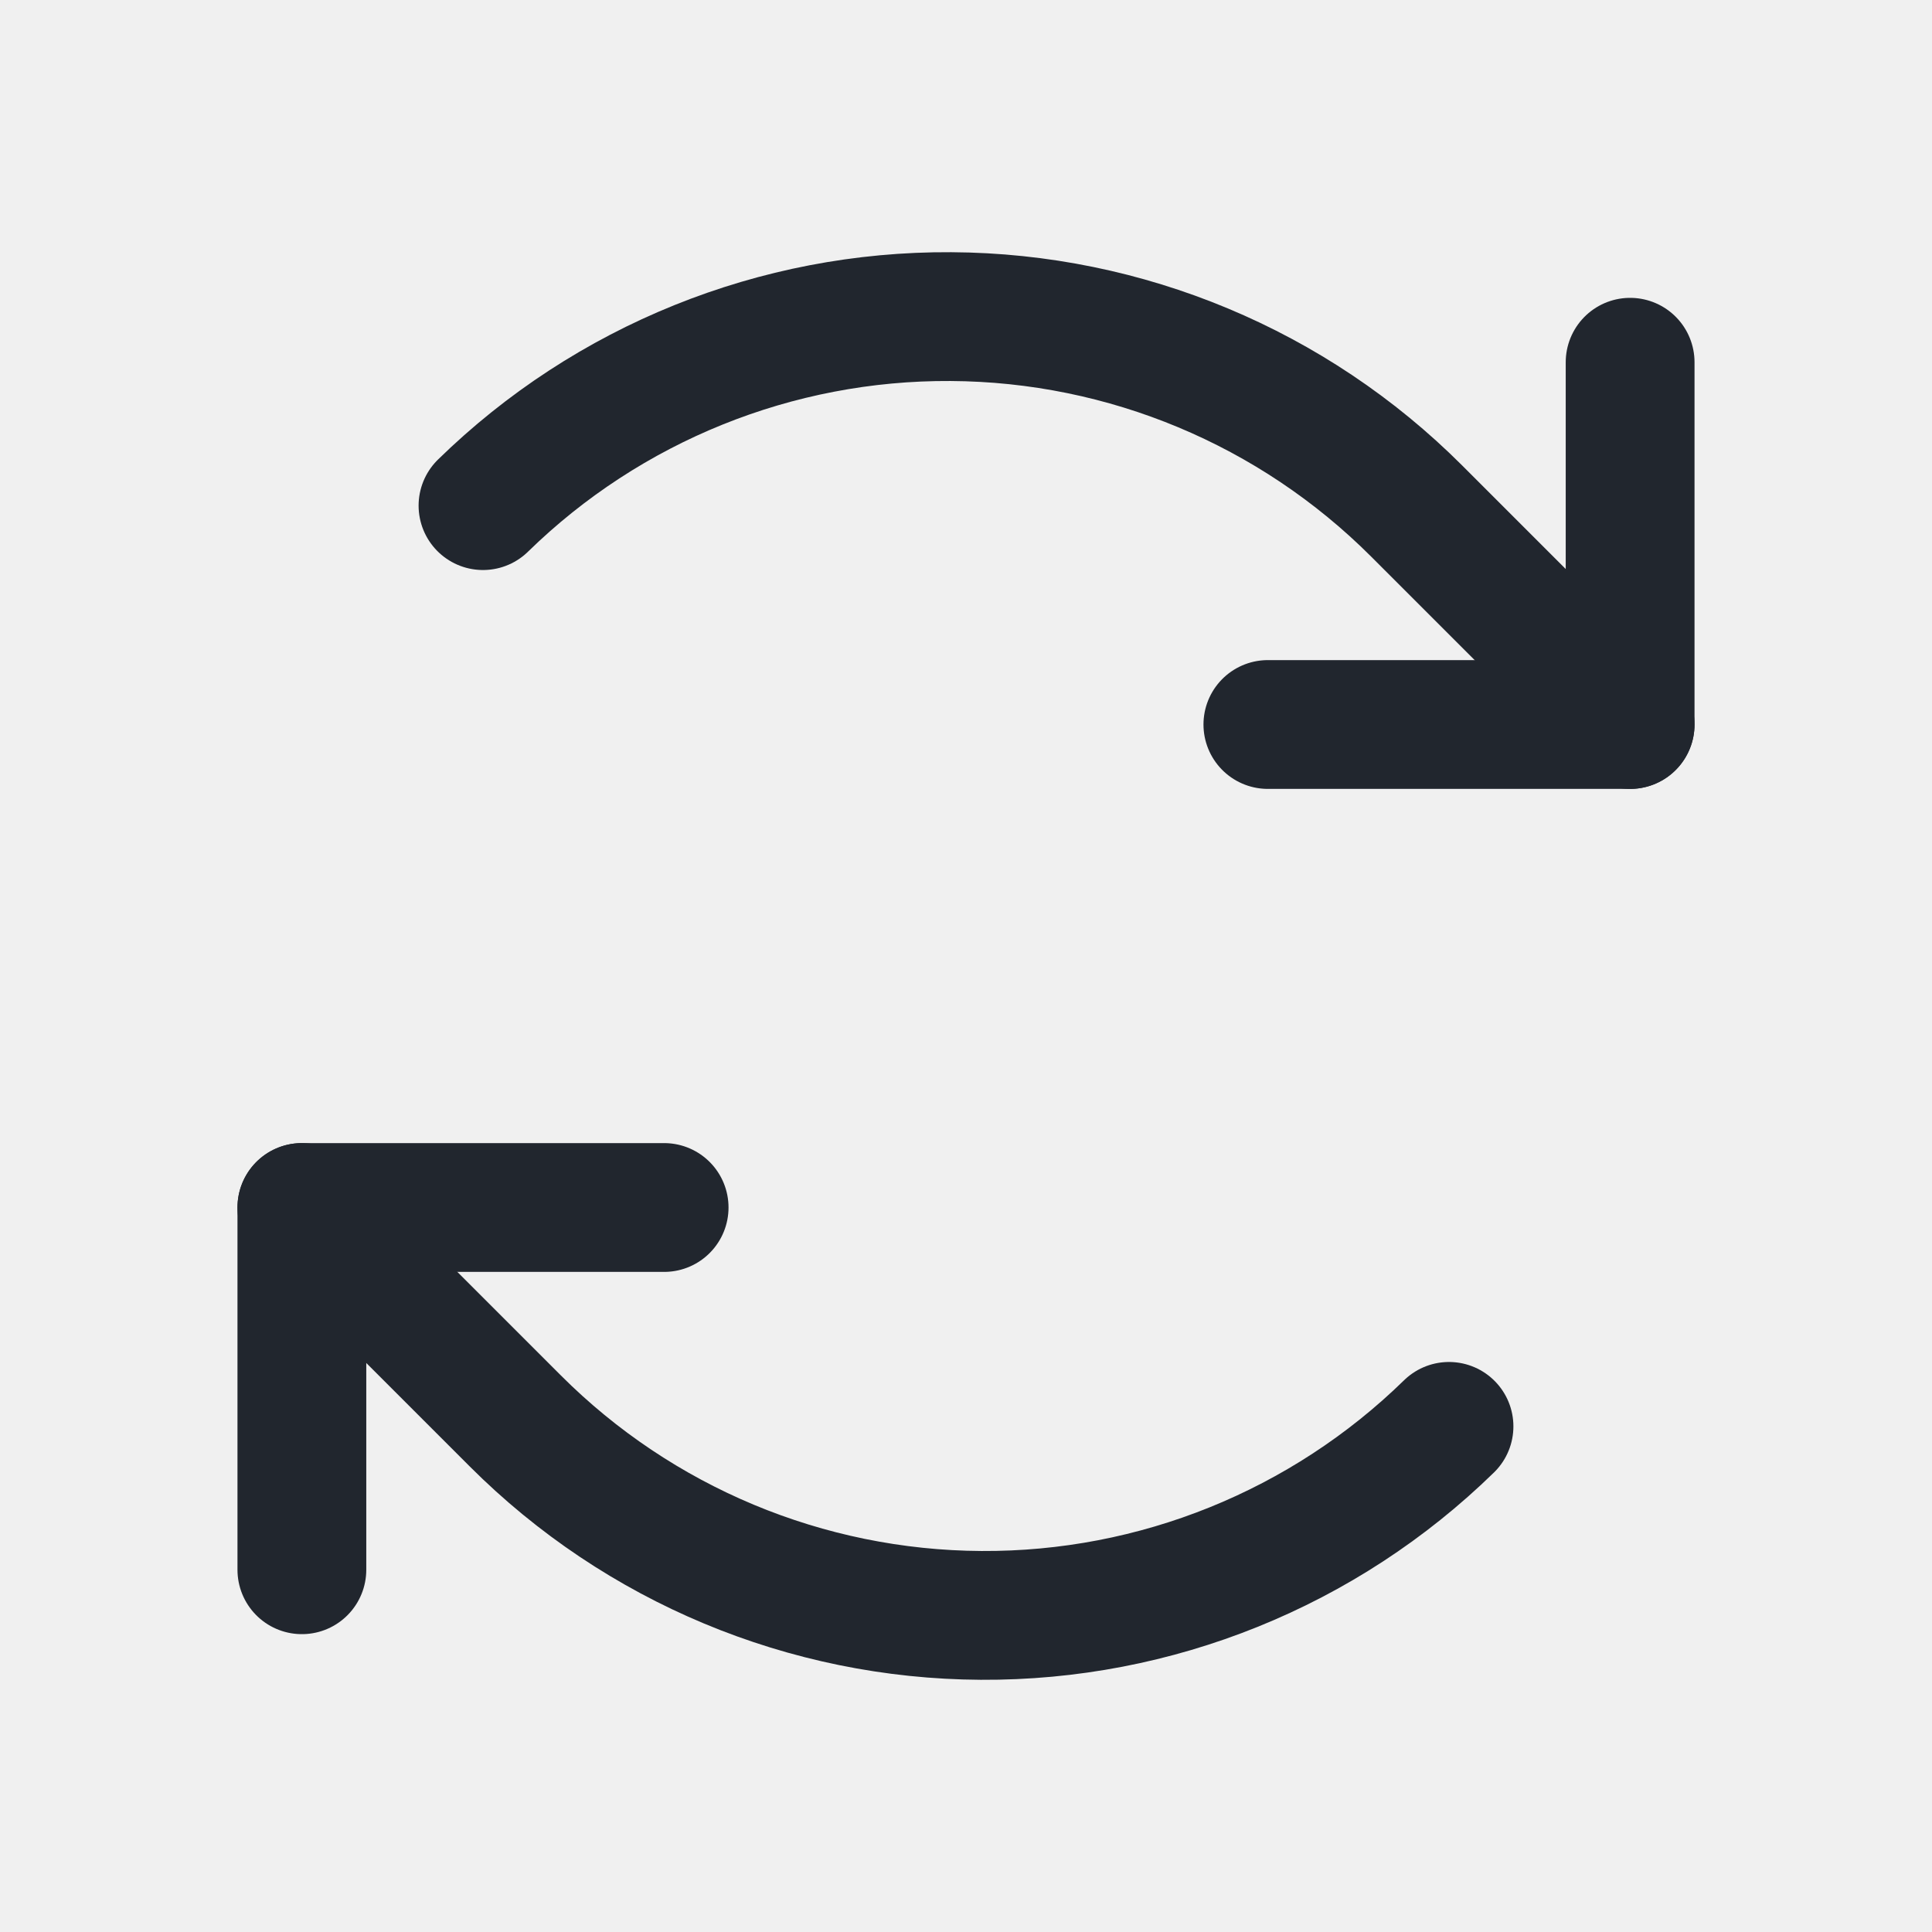
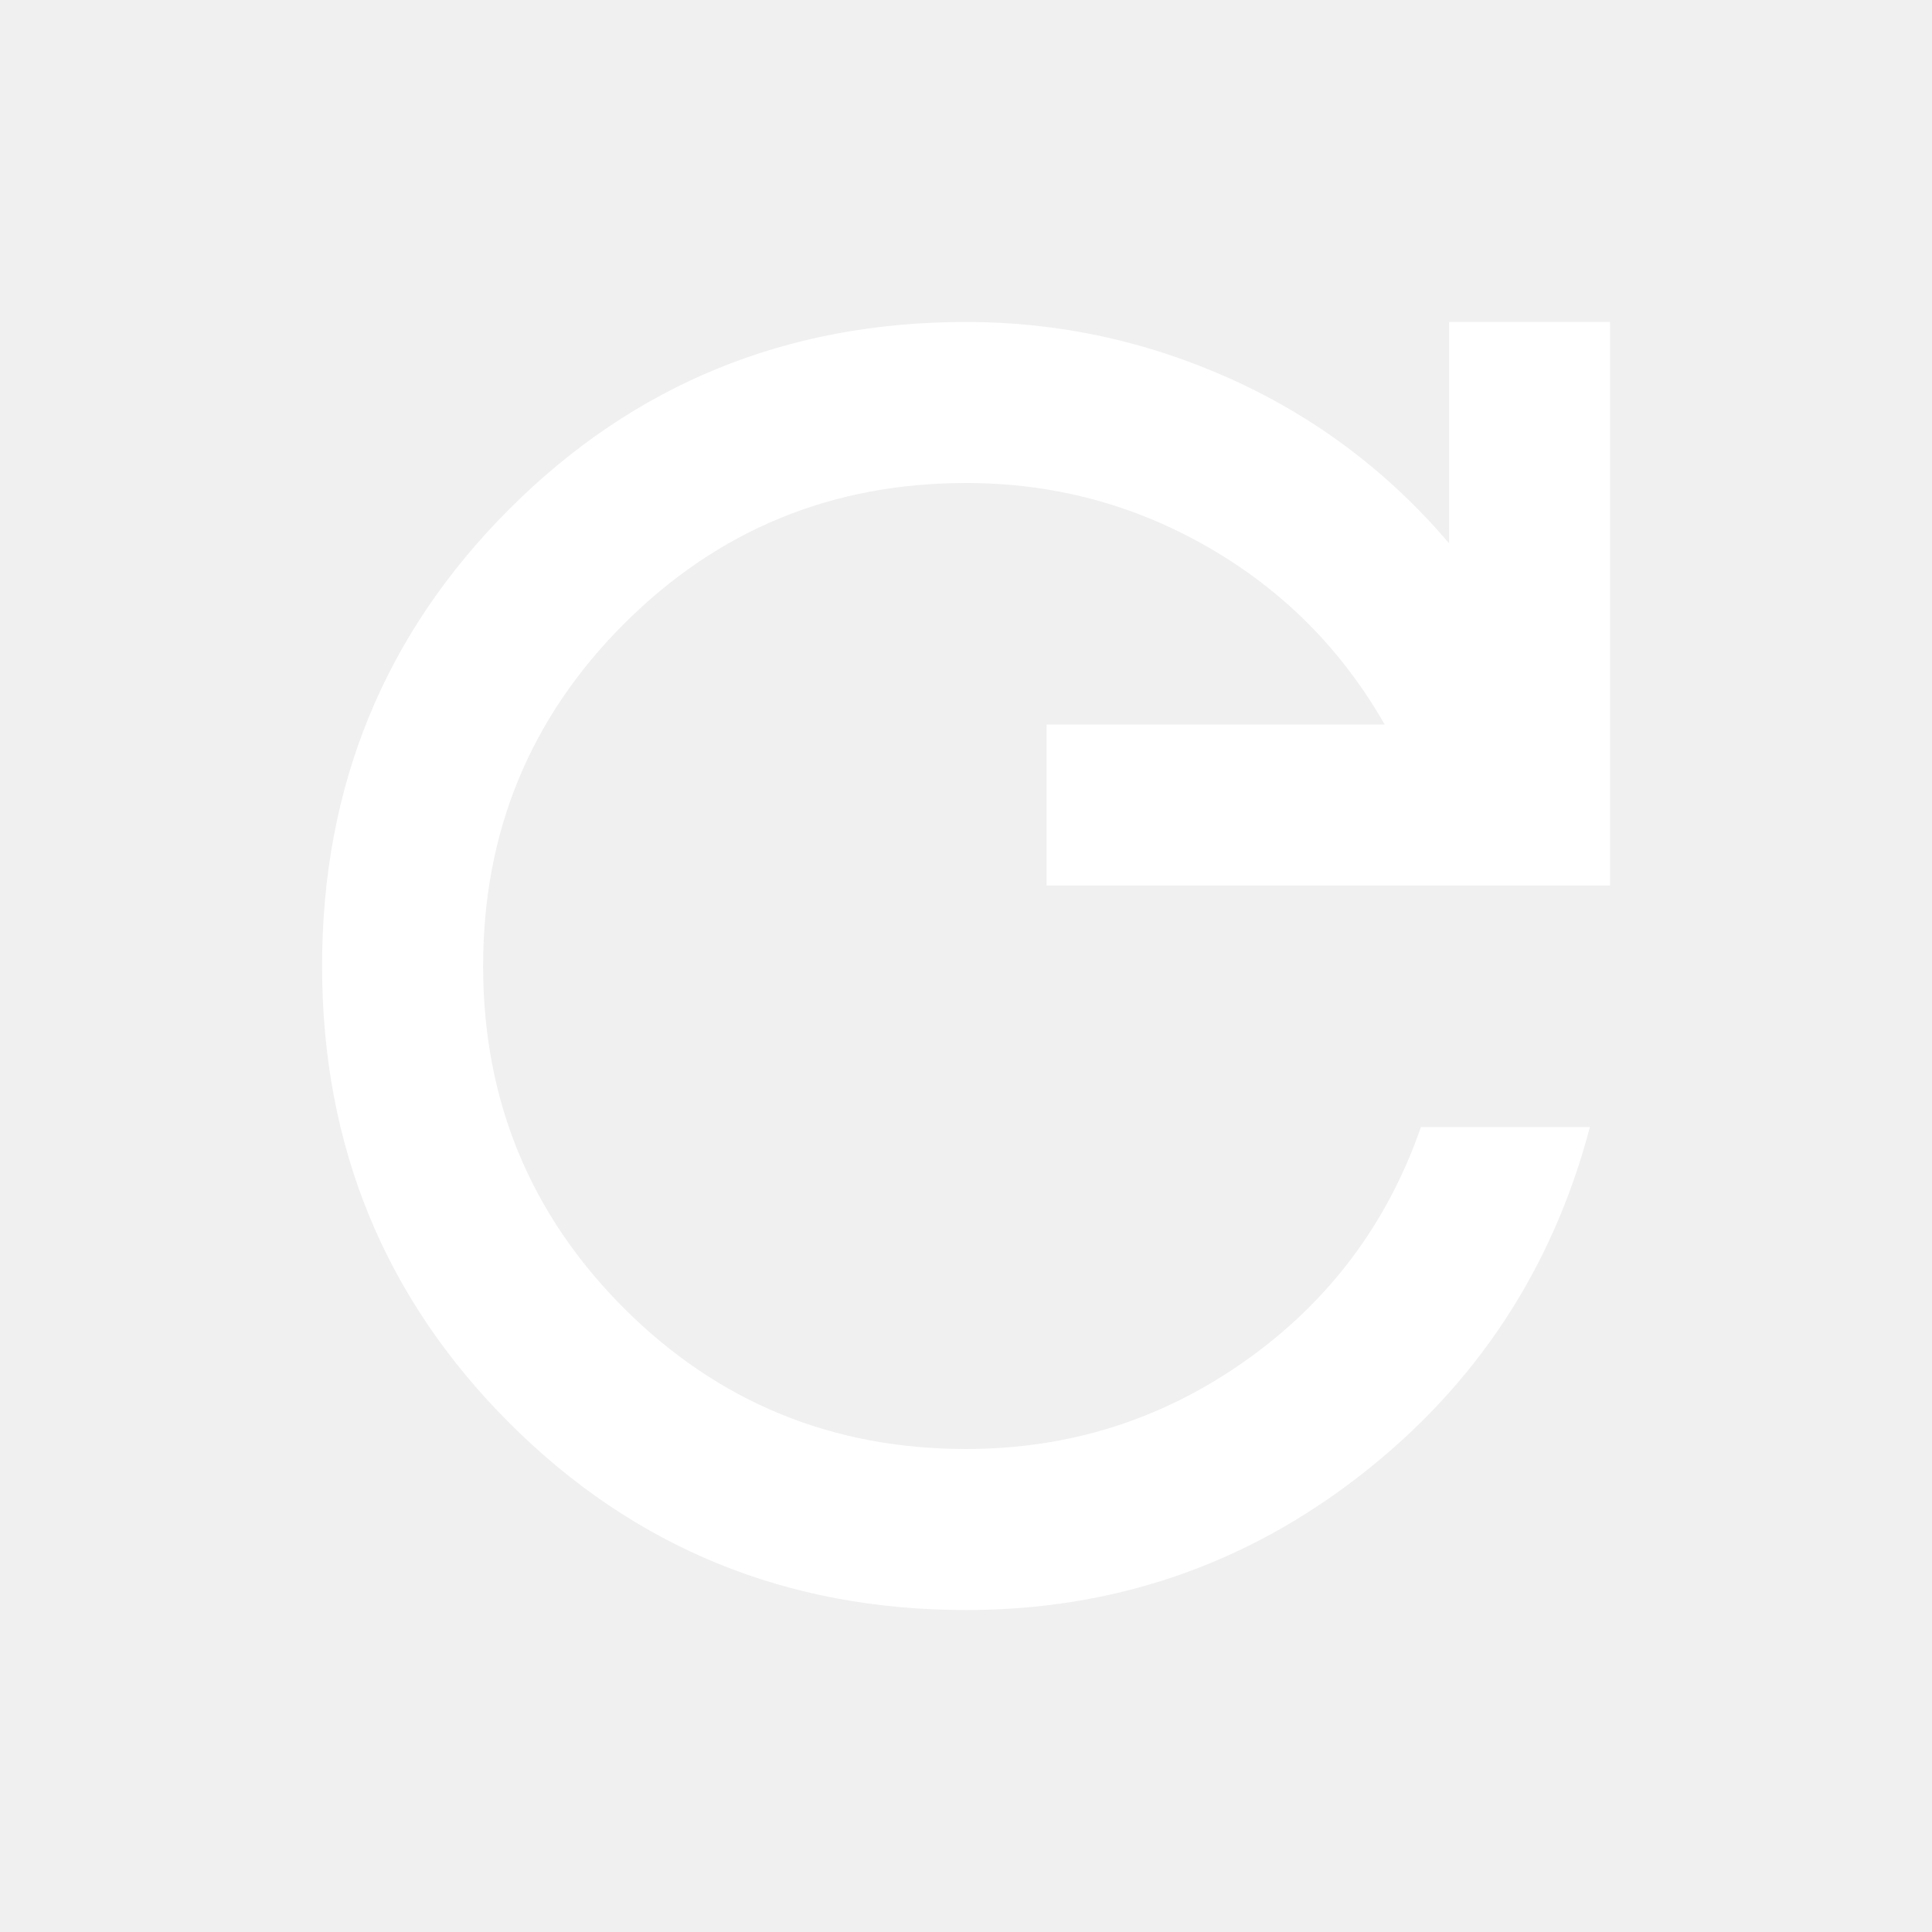
- <svg xmlns="http://www.w3.org/2000/svg" width="24" height="24" viewBox="0 0 24 24" fill="none">
-   <g clip-path="url(#clip0_4_794)">
-     <path d="M15.75 9H20.25V4.5" stroke="#21262E" stroke-width="1.6" stroke-linecap="round" stroke-linejoin="round" />
-     <path d="M20.25 9L17.599 6.349C16.063 4.813 13.985 3.945 11.813 3.933C9.642 3.92 7.553 4.764 6 6.281" stroke="#21262E" stroke-width="1.6" stroke-linecap="round" stroke-linejoin="round" />
-     <path d="M8.25 15H3.75V19.5" stroke="#21262E" stroke-width="1.6" stroke-linecap="round" stroke-linejoin="round" />
-     <path d="M3.75 15L6.401 17.651C7.937 19.187 10.015 20.055 12.187 20.067C14.358 20.08 16.447 19.236 18 17.719" stroke="#21262E" stroke-width="1.6" stroke-linecap="round" stroke-linejoin="round" />
-   </g>
-   <defs>
-     <clipPath id="clip0_4_794">
-       <rect width="24" height="24" fill="white" />
-     </clipPath>
-   </defs>
+ <svg xmlns="http://www.w3.org/2000/svg" width="17" height="17" viewBox="0 0 17 17" fill="none">
+   <path d="M8.501 14.167C6.919 14.167 5.579 13.618 4.481 12.52C3.383 11.422 2.834 10.082 2.834 8.5C2.834 6.918 3.383 5.578 4.481 4.48C5.579 3.382 6.919 2.833 8.501 2.833C9.315 2.833 10.094 3.002 10.838 3.338C11.582 3.675 12.219 4.156 12.751 4.781V2.833H14.167V7.792H9.209V6.375H12.184C11.806 5.714 11.29 5.195 10.634 4.817C9.979 4.439 9.268 4.25 8.501 4.25C7.32 4.25 6.317 4.663 5.49 5.49C4.664 6.316 4.251 7.32 4.251 8.5C4.251 9.681 4.664 10.684 5.49 11.511C6.317 12.337 7.32 12.75 8.501 12.75C9.41 12.75 10.23 12.49 10.962 11.971C11.694 11.452 12.208 10.767 12.503 9.917H13.99C13.66 11.168 12.987 12.189 11.972 12.98C10.956 13.771 9.799 14.167 8.501 14.167Z" fill="white" />
</svg>
